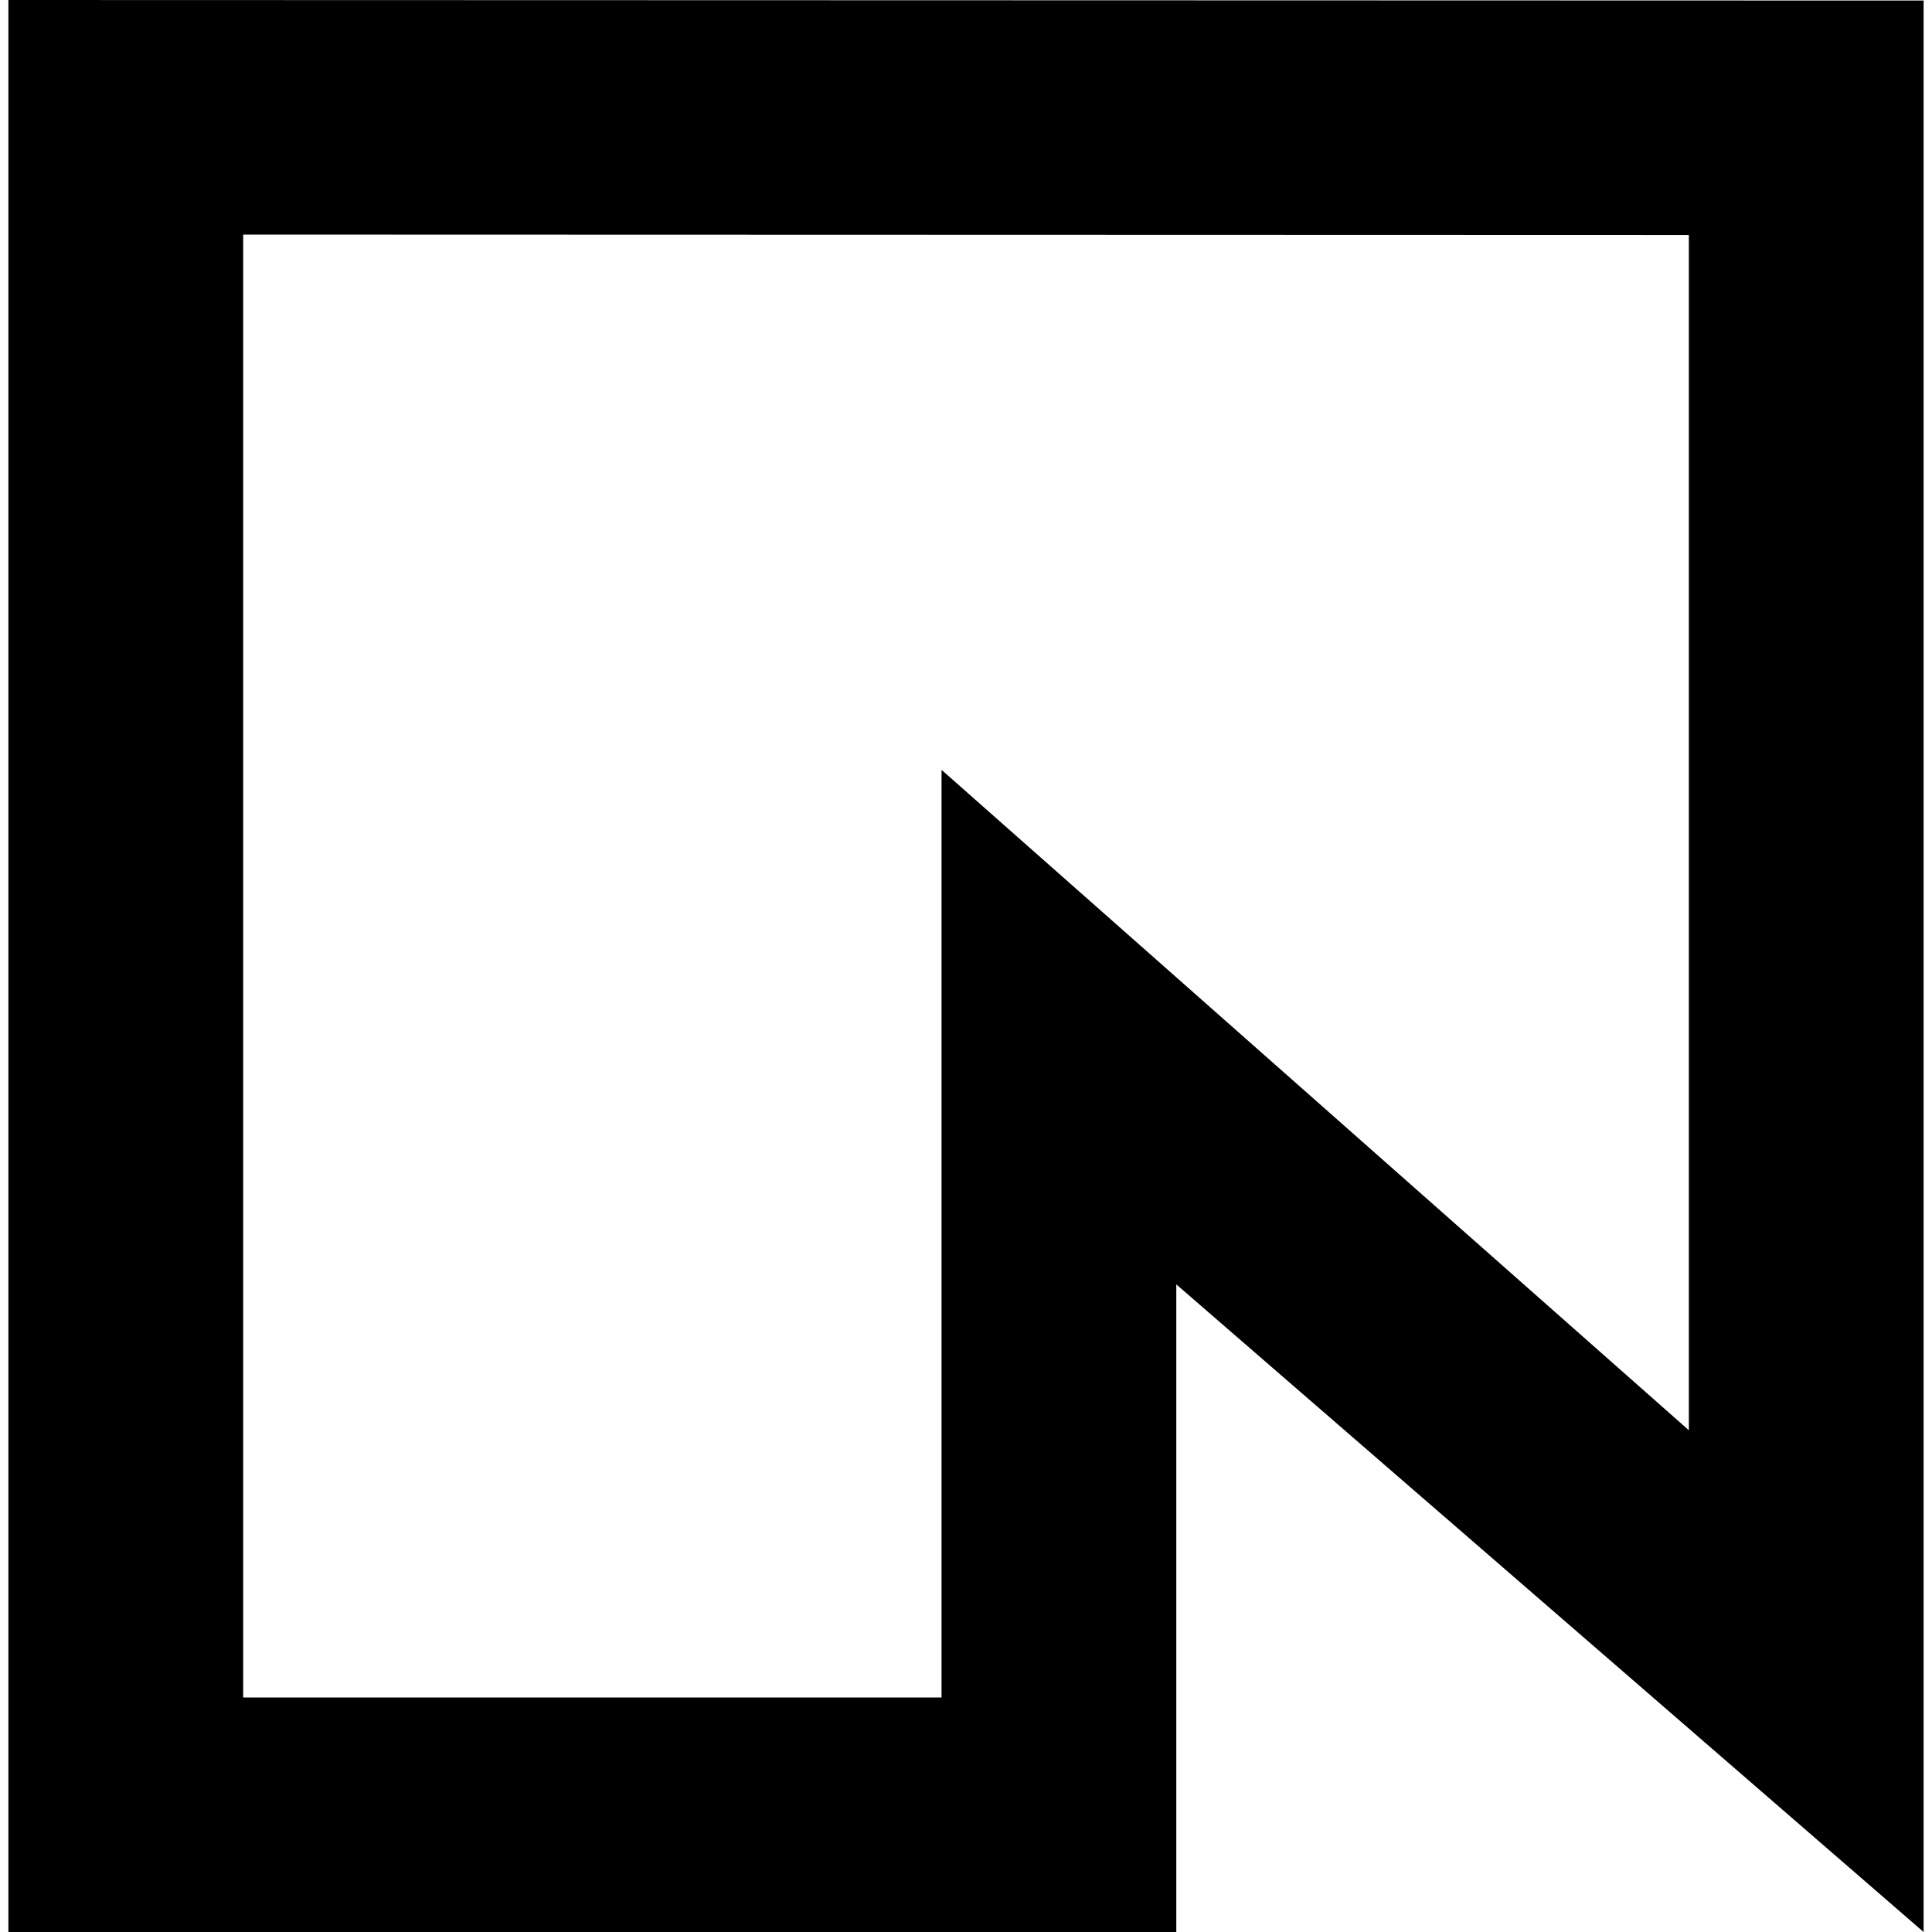
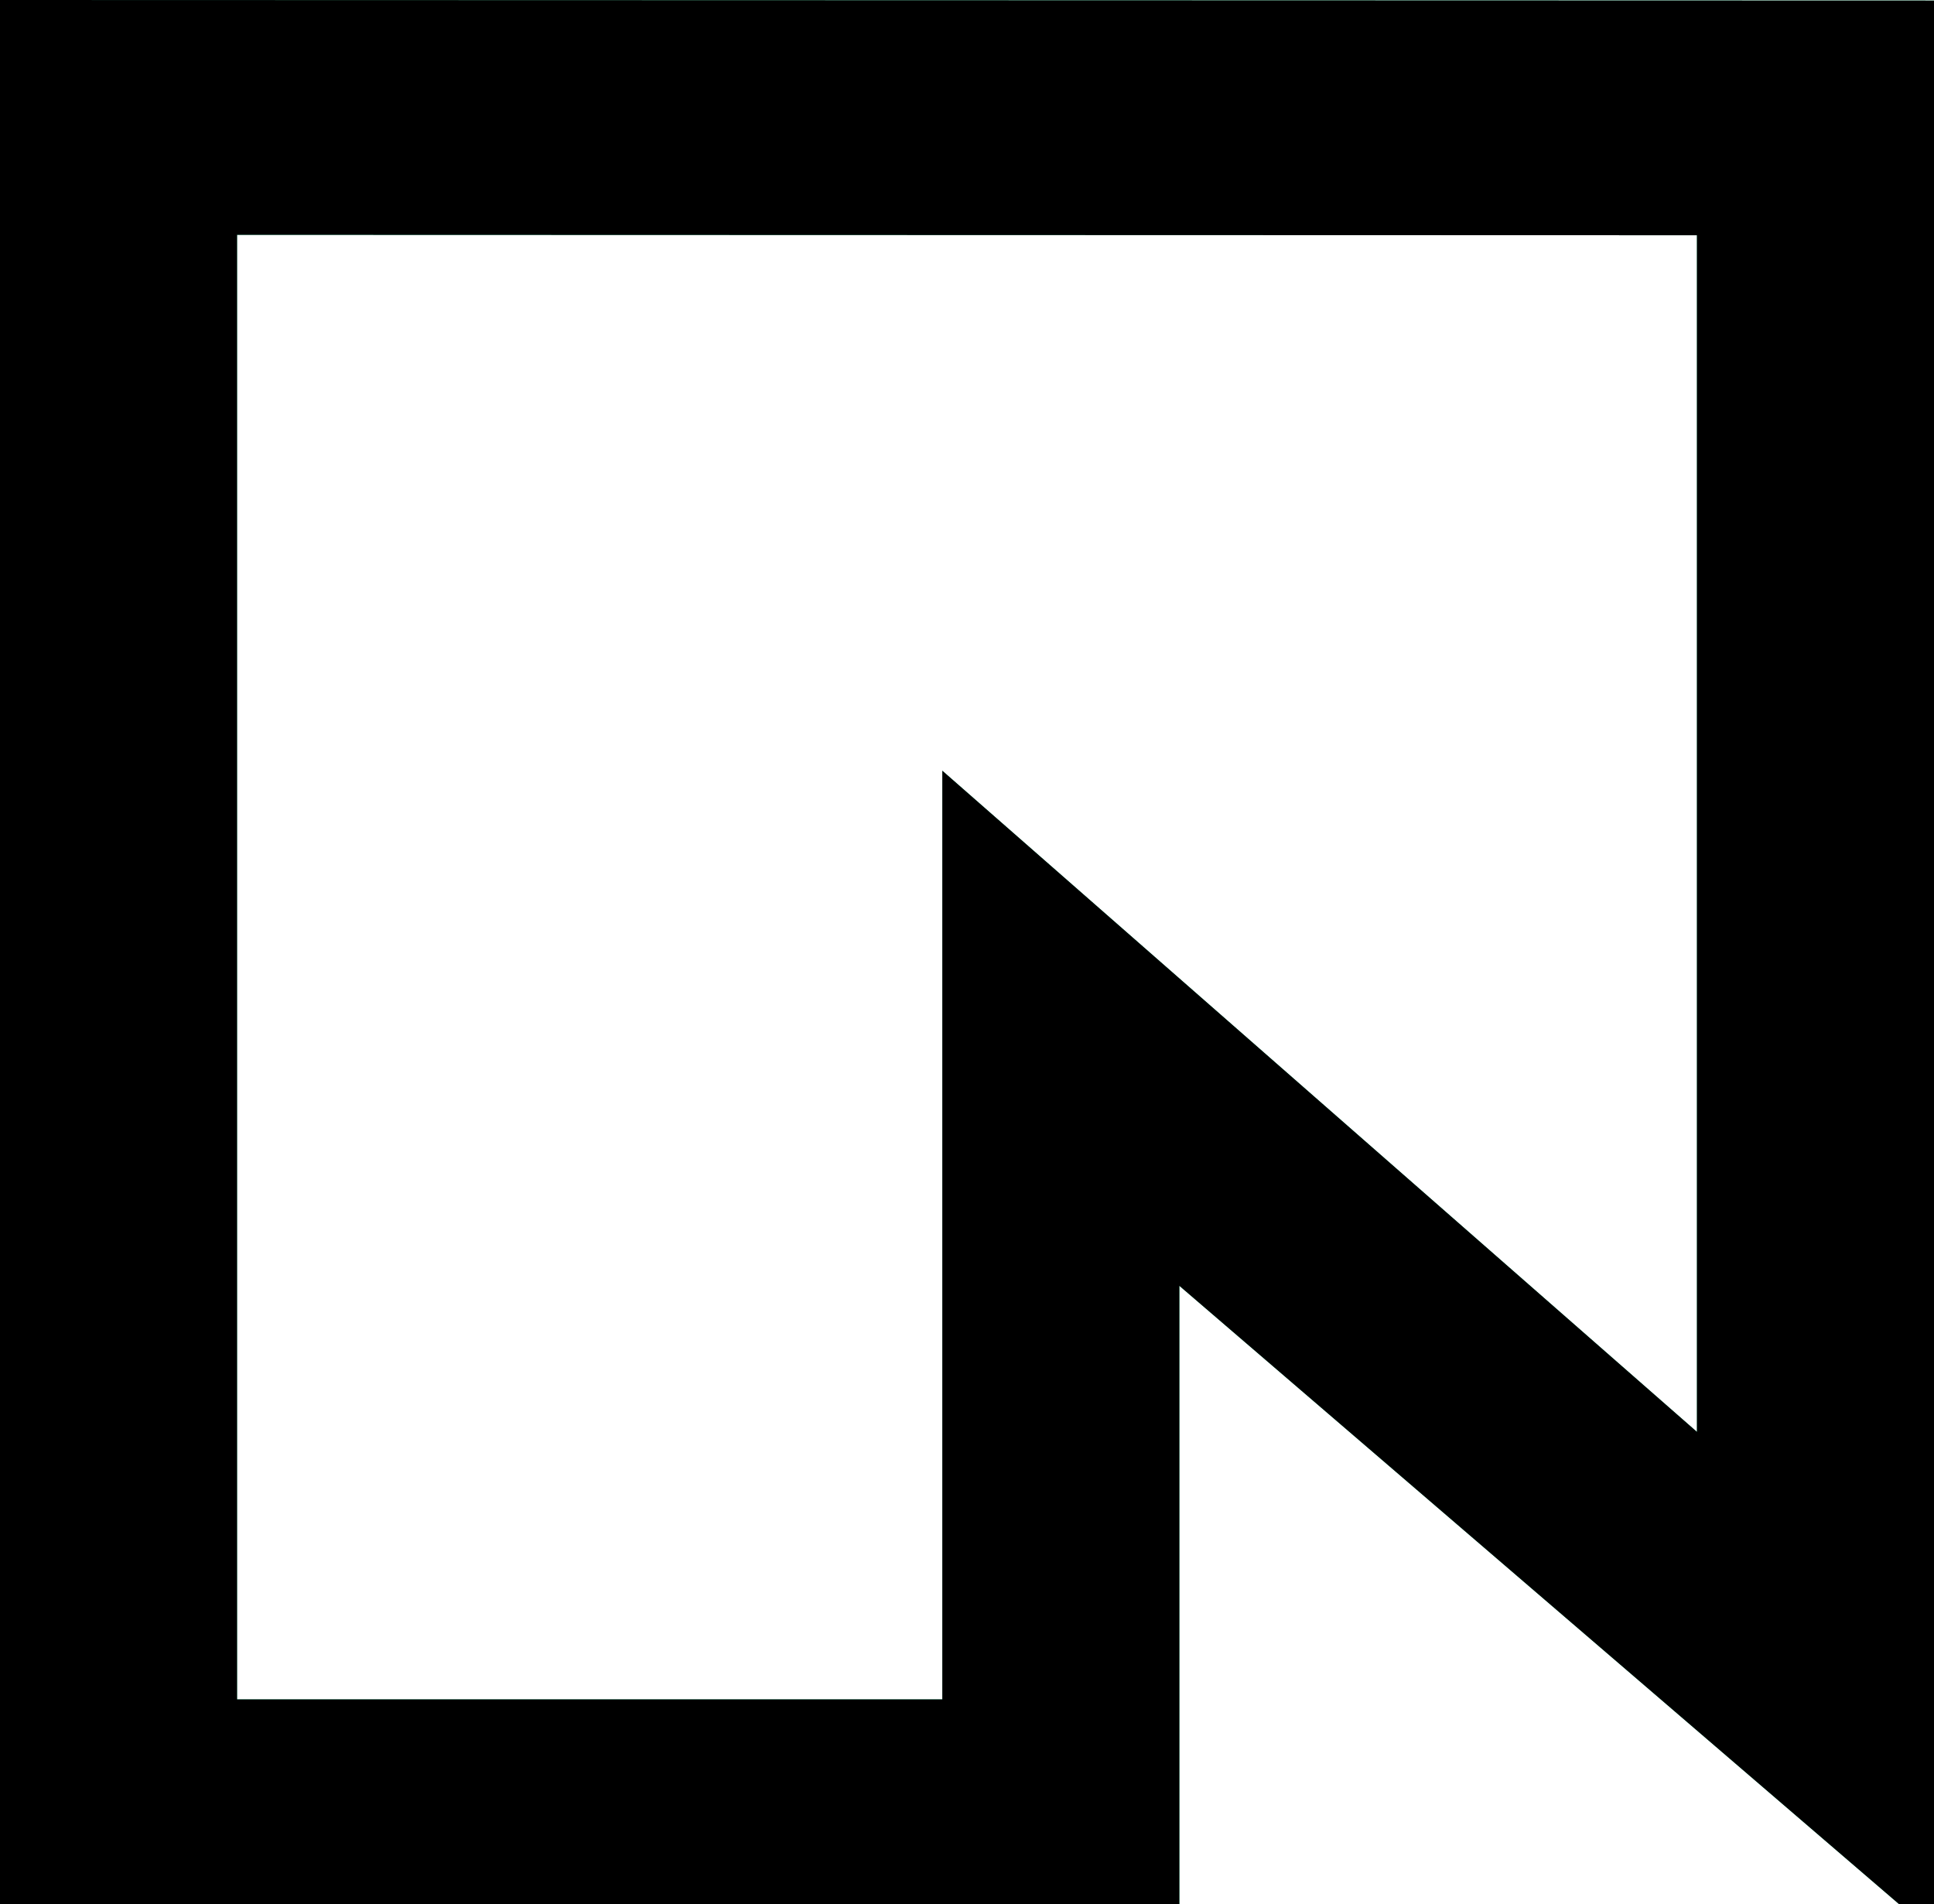
- <svg xmlns="http://www.w3.org/2000/svg" width="400" height="400" viewBox="0 0 400 400" fill="none">
-   <path d="M398.261 0.112V400L243.541 265.922V400H1.739V0L398.261 0.112ZM50.345 351.45H194.935V159.388L349.658 296.118V48.648L50.345 48.562V351.45Z" fill="black" />
+ <svg xmlns="http://www.w3.org/2000/svg" width="64" height="63" viewBox="0 0 64 63" fill="none">
+   <path d="M64 0.018V64L39.028 42.547V64H0V0L64 0.018ZM7.845 56.232H31.183V25.502L56.155 47.379V7.784L7.845 7.77V56.232Z" fill="#34D59A" />
+   <path d="M64 0.018V64L39.028 42.547V64H0V0L64 0.018ZM7.845 56.232H31.183V25.502L56.155 47.379V7.784L7.845 7.77V56.232Z" fill="black" />
</svg>
